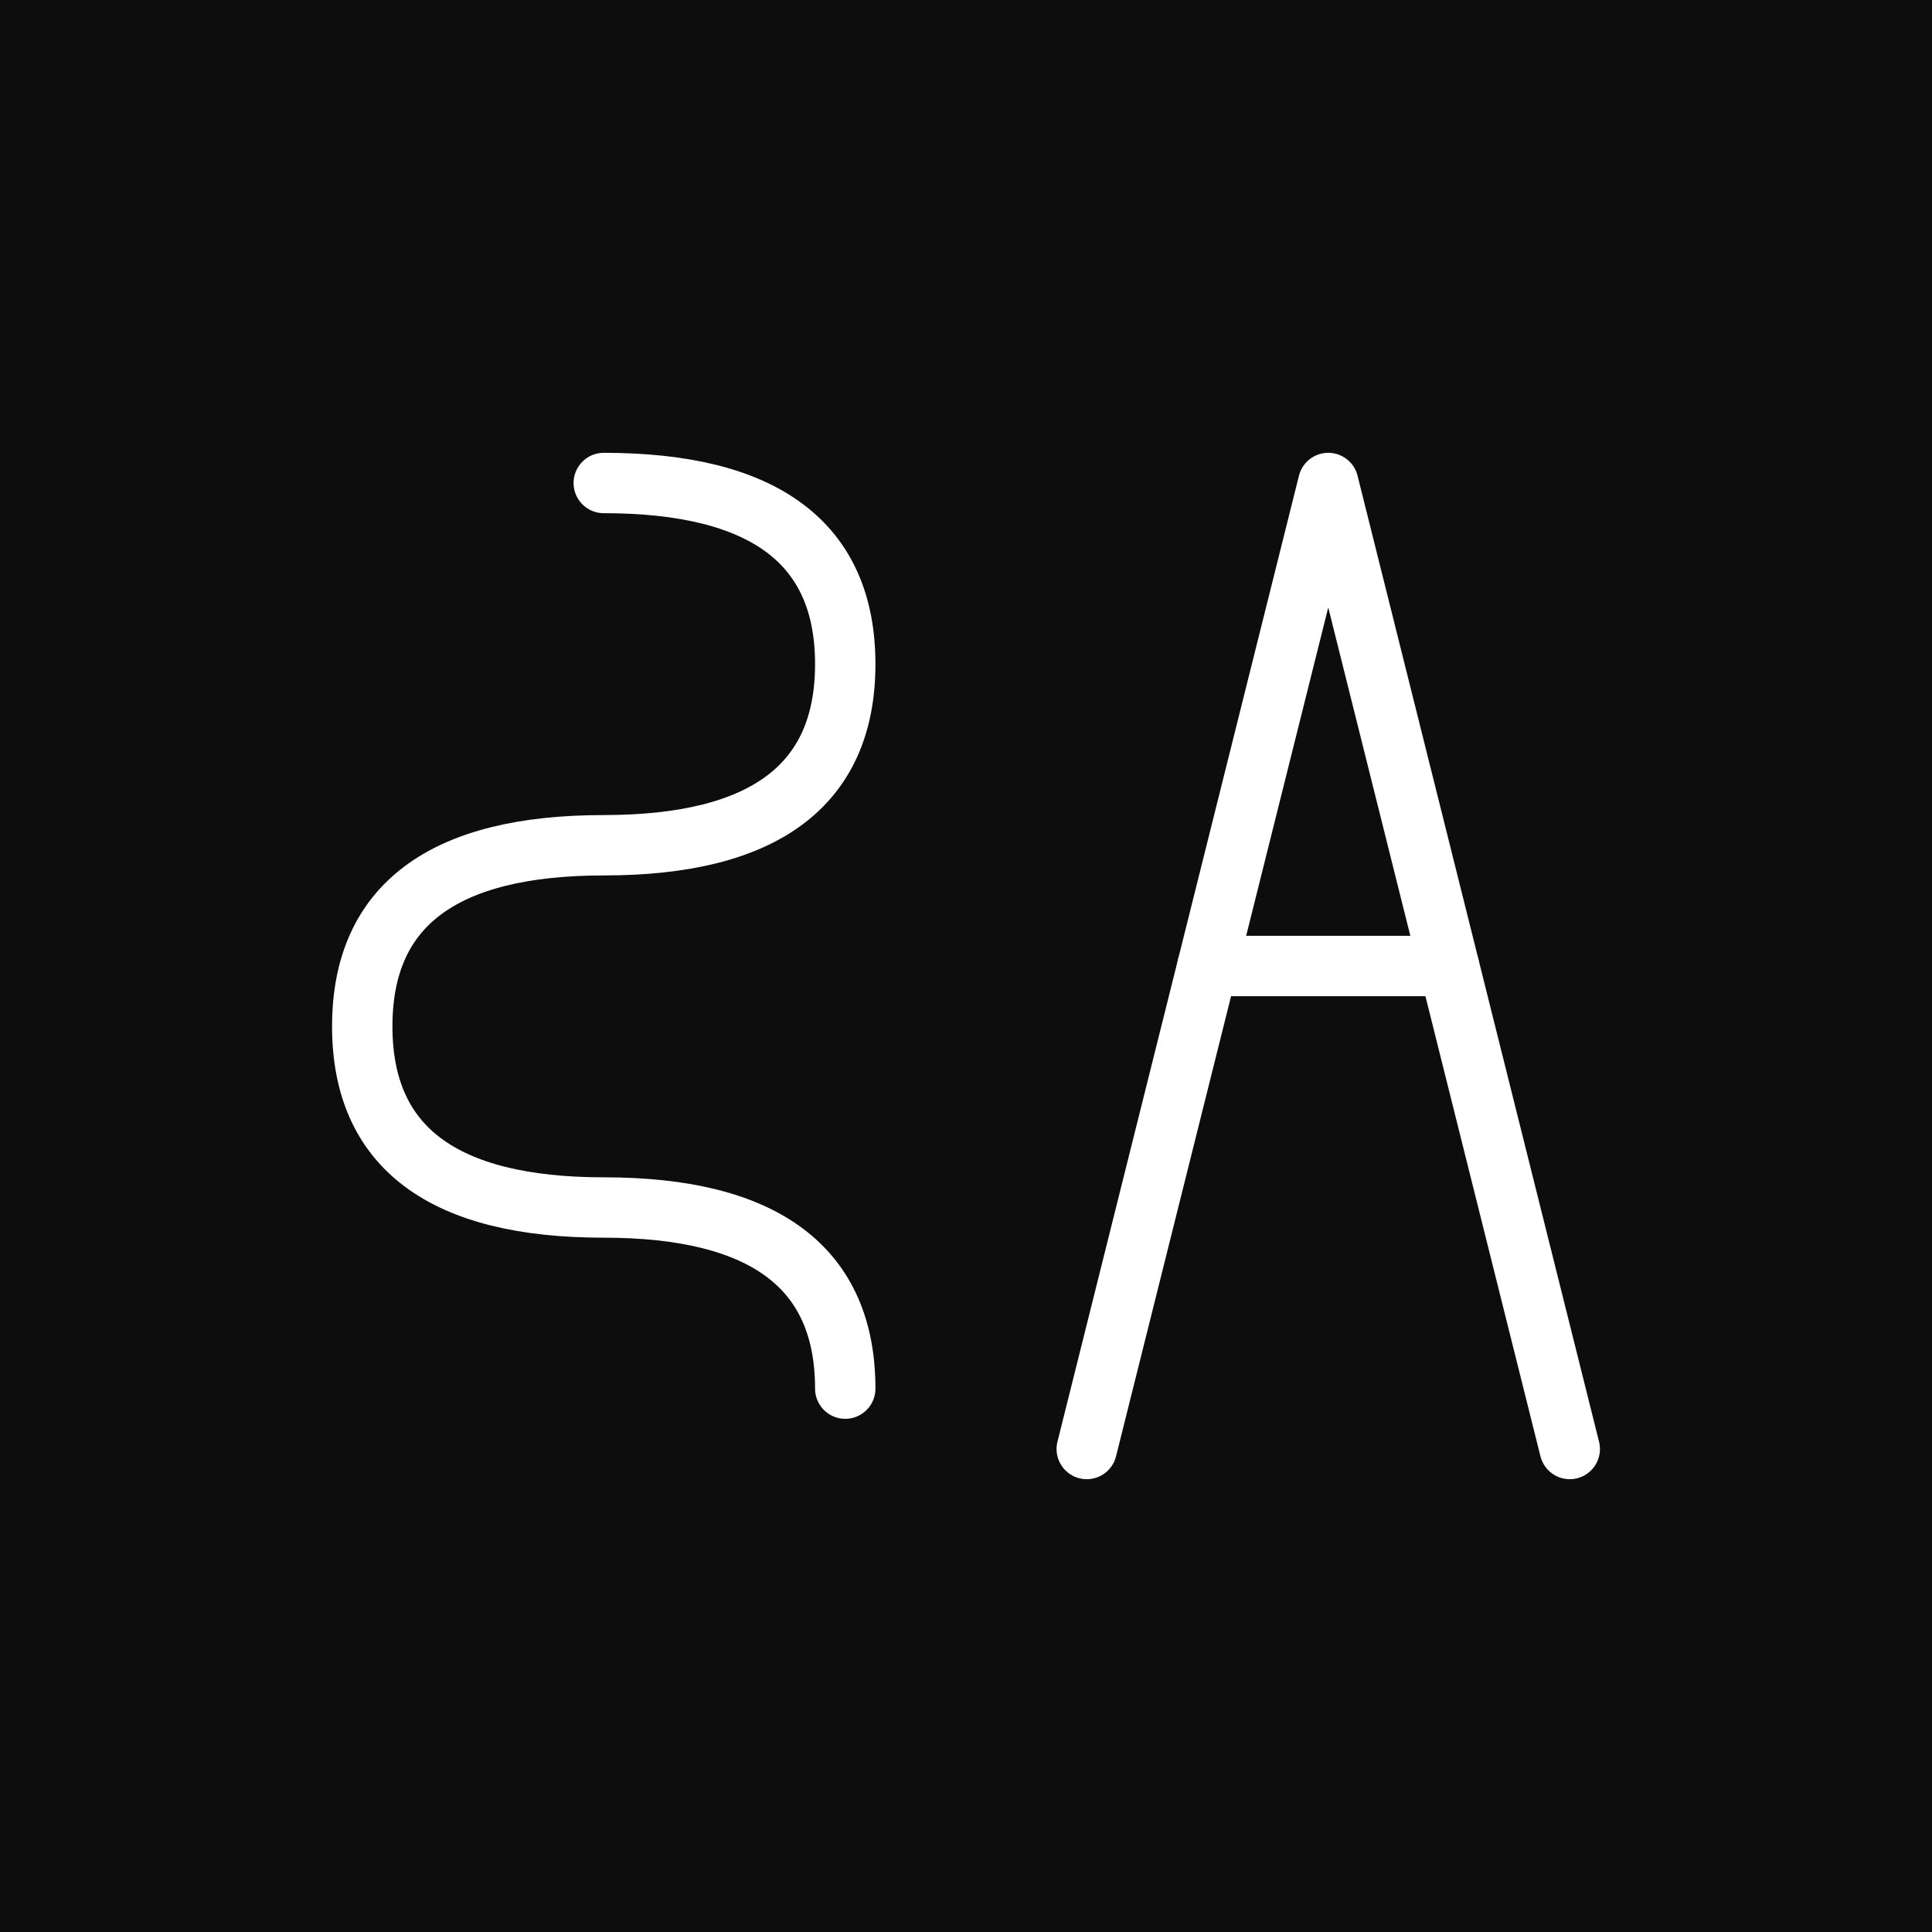
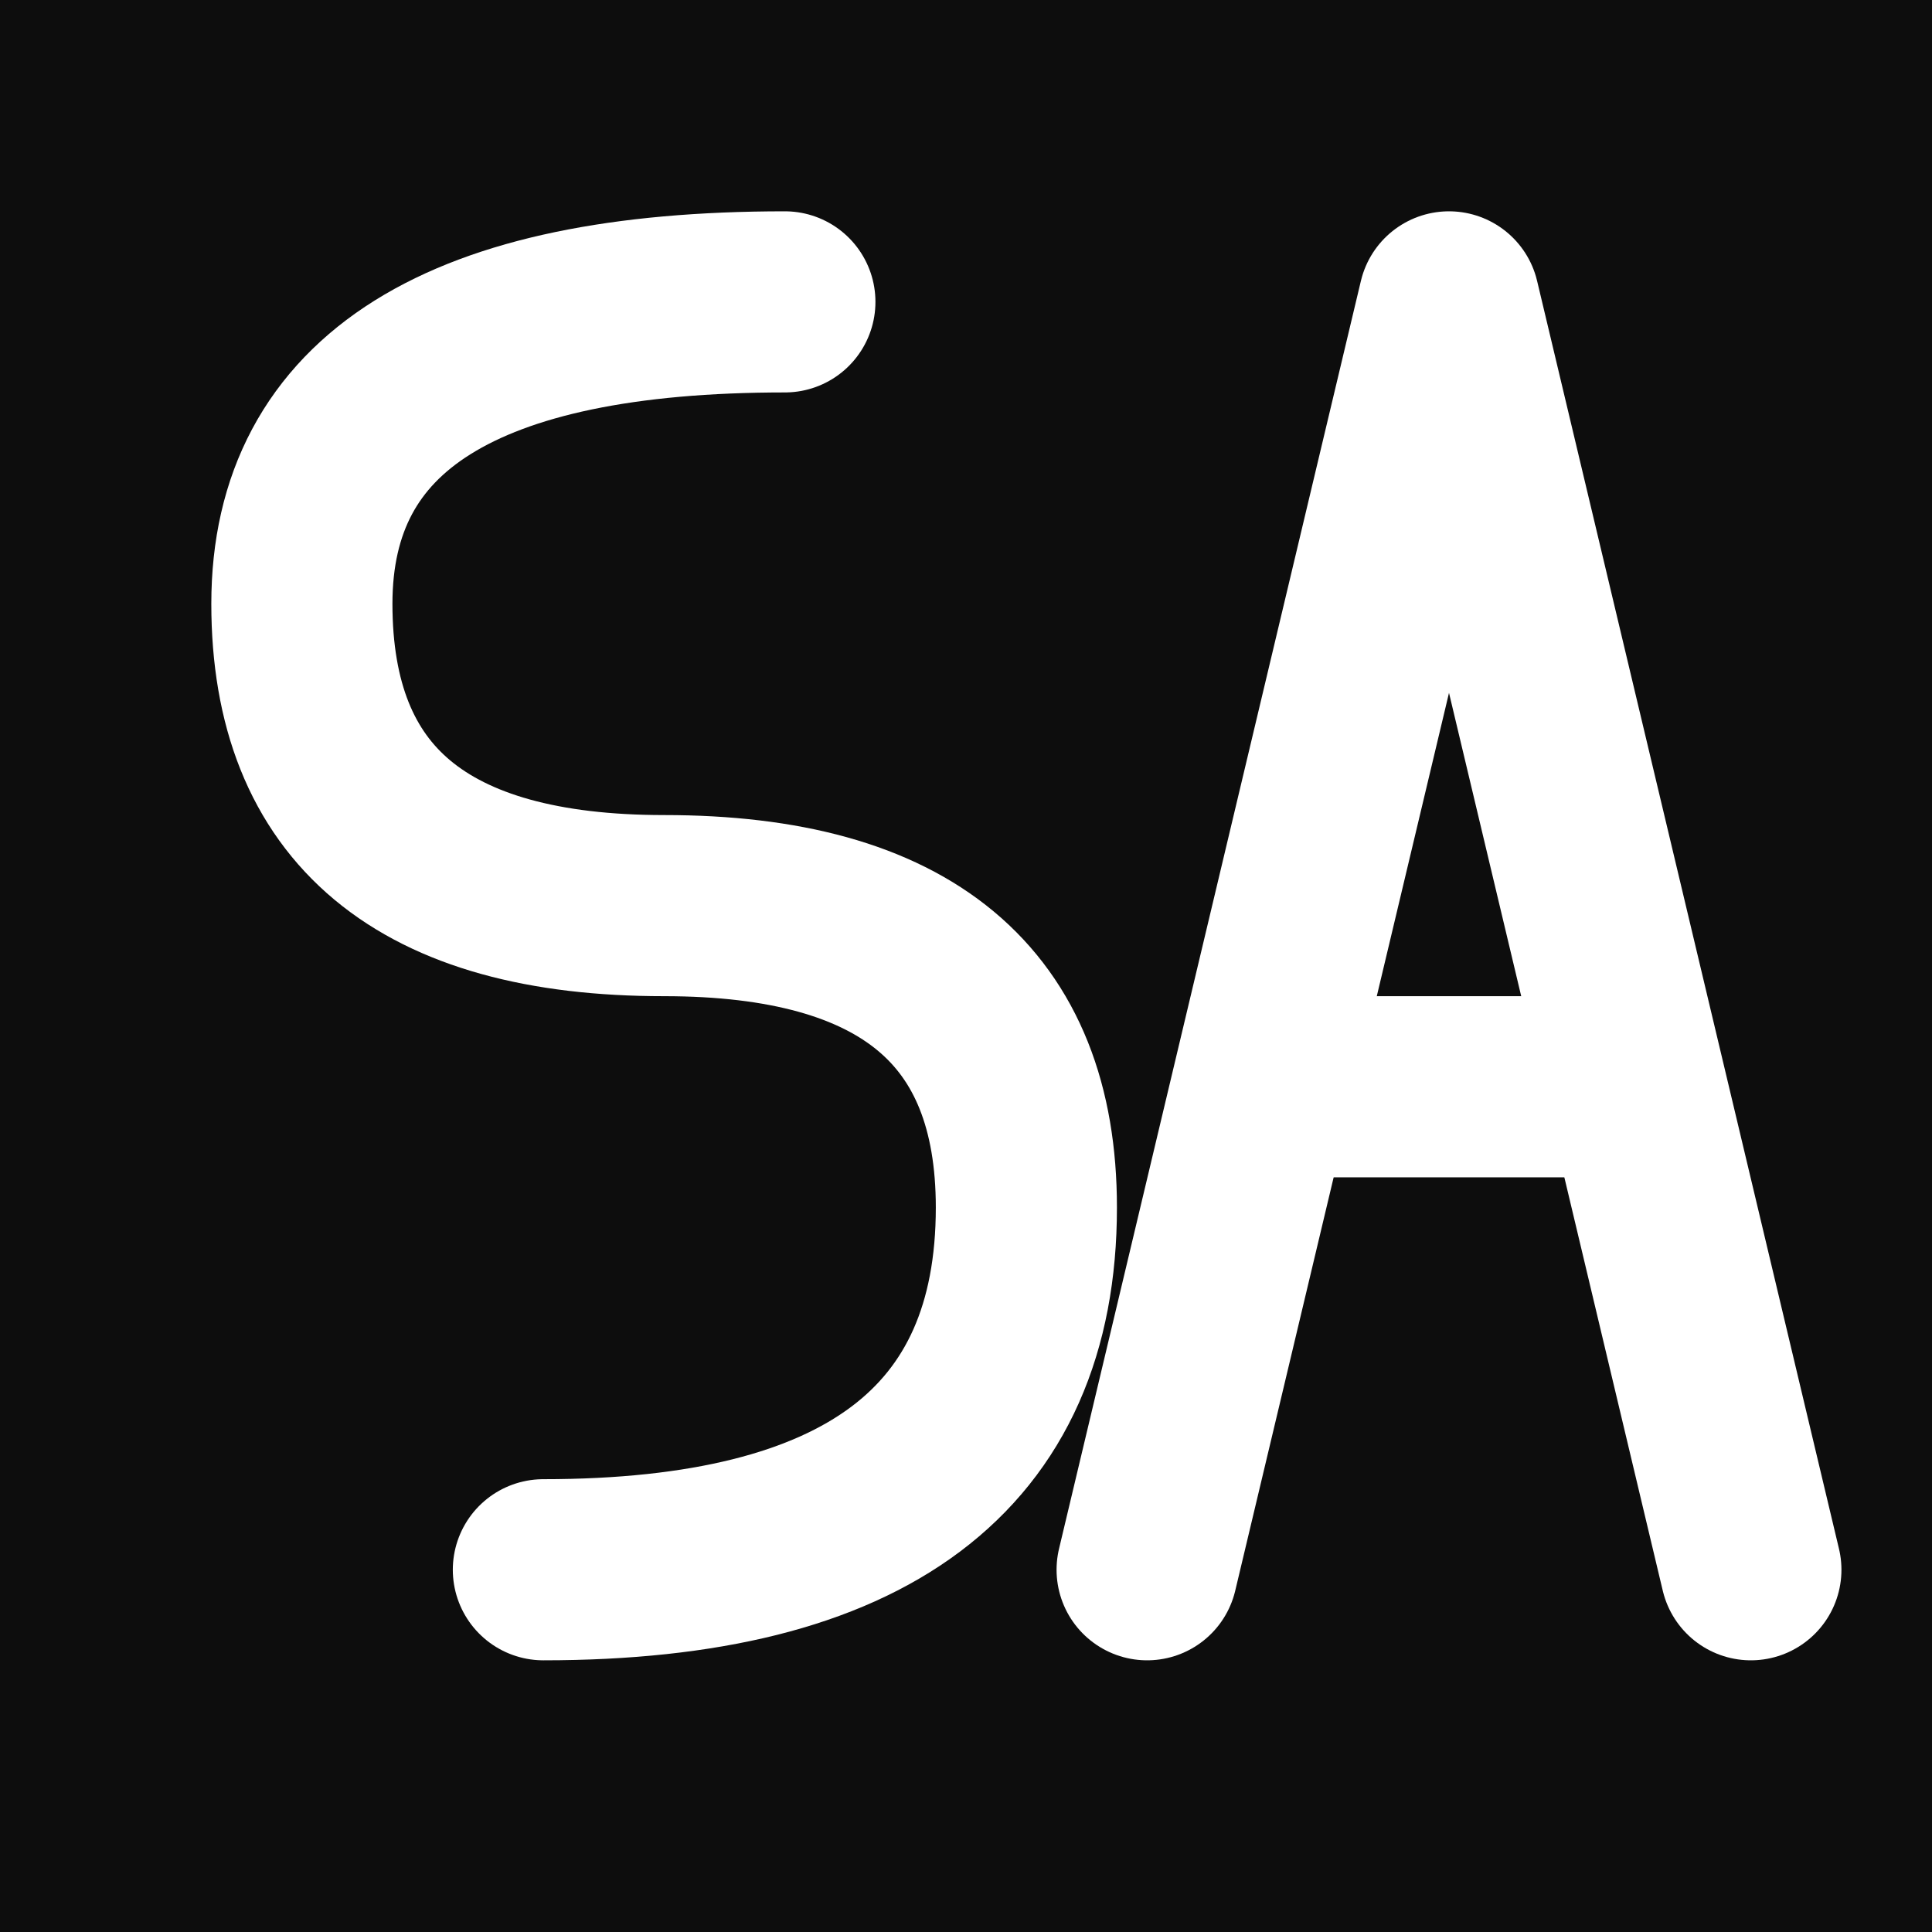
<svg xmlns="http://www.w3.org/2000/svg" viewBox="0 0 64 64">
  <rect width="64" height="64" fill="#0d0d0d" />
-   <g fill="none" stroke="#ffffff" stroke-width="2" stroke-linecap="round" stroke-linejoin="round">
-     <path d="M 20 16 Q 28 16 28 22 Q 28 28 20 28 Q 12 28 12 34 Q 12 40 20 40 Q 28 40 28 46" />
-     <path d="M 36 48 L 44 16 L 52 48" />
-     <line x1="40" y1="32" x2="48" y2="32" />
+   <g fill="none" stroke="#ffffff" stroke-width="6" stroke-linecap="round" stroke-linejoin="round">
+     <path d="M 26 10 Q 10 10 10 20 Q 10 30 22 30 Q 34 30 34 40 Q 34 52 18 52" />
+   </g>
+   <g fill="none" stroke="#ffffff" stroke-width="6" stroke-linecap="round" stroke-linejoin="round">
+     <path d="M 38 52 L 48 10 L 58 52" />
+     <line x1="42" y1="36" x2="54" y2="36" />
  </g>
</svg>
